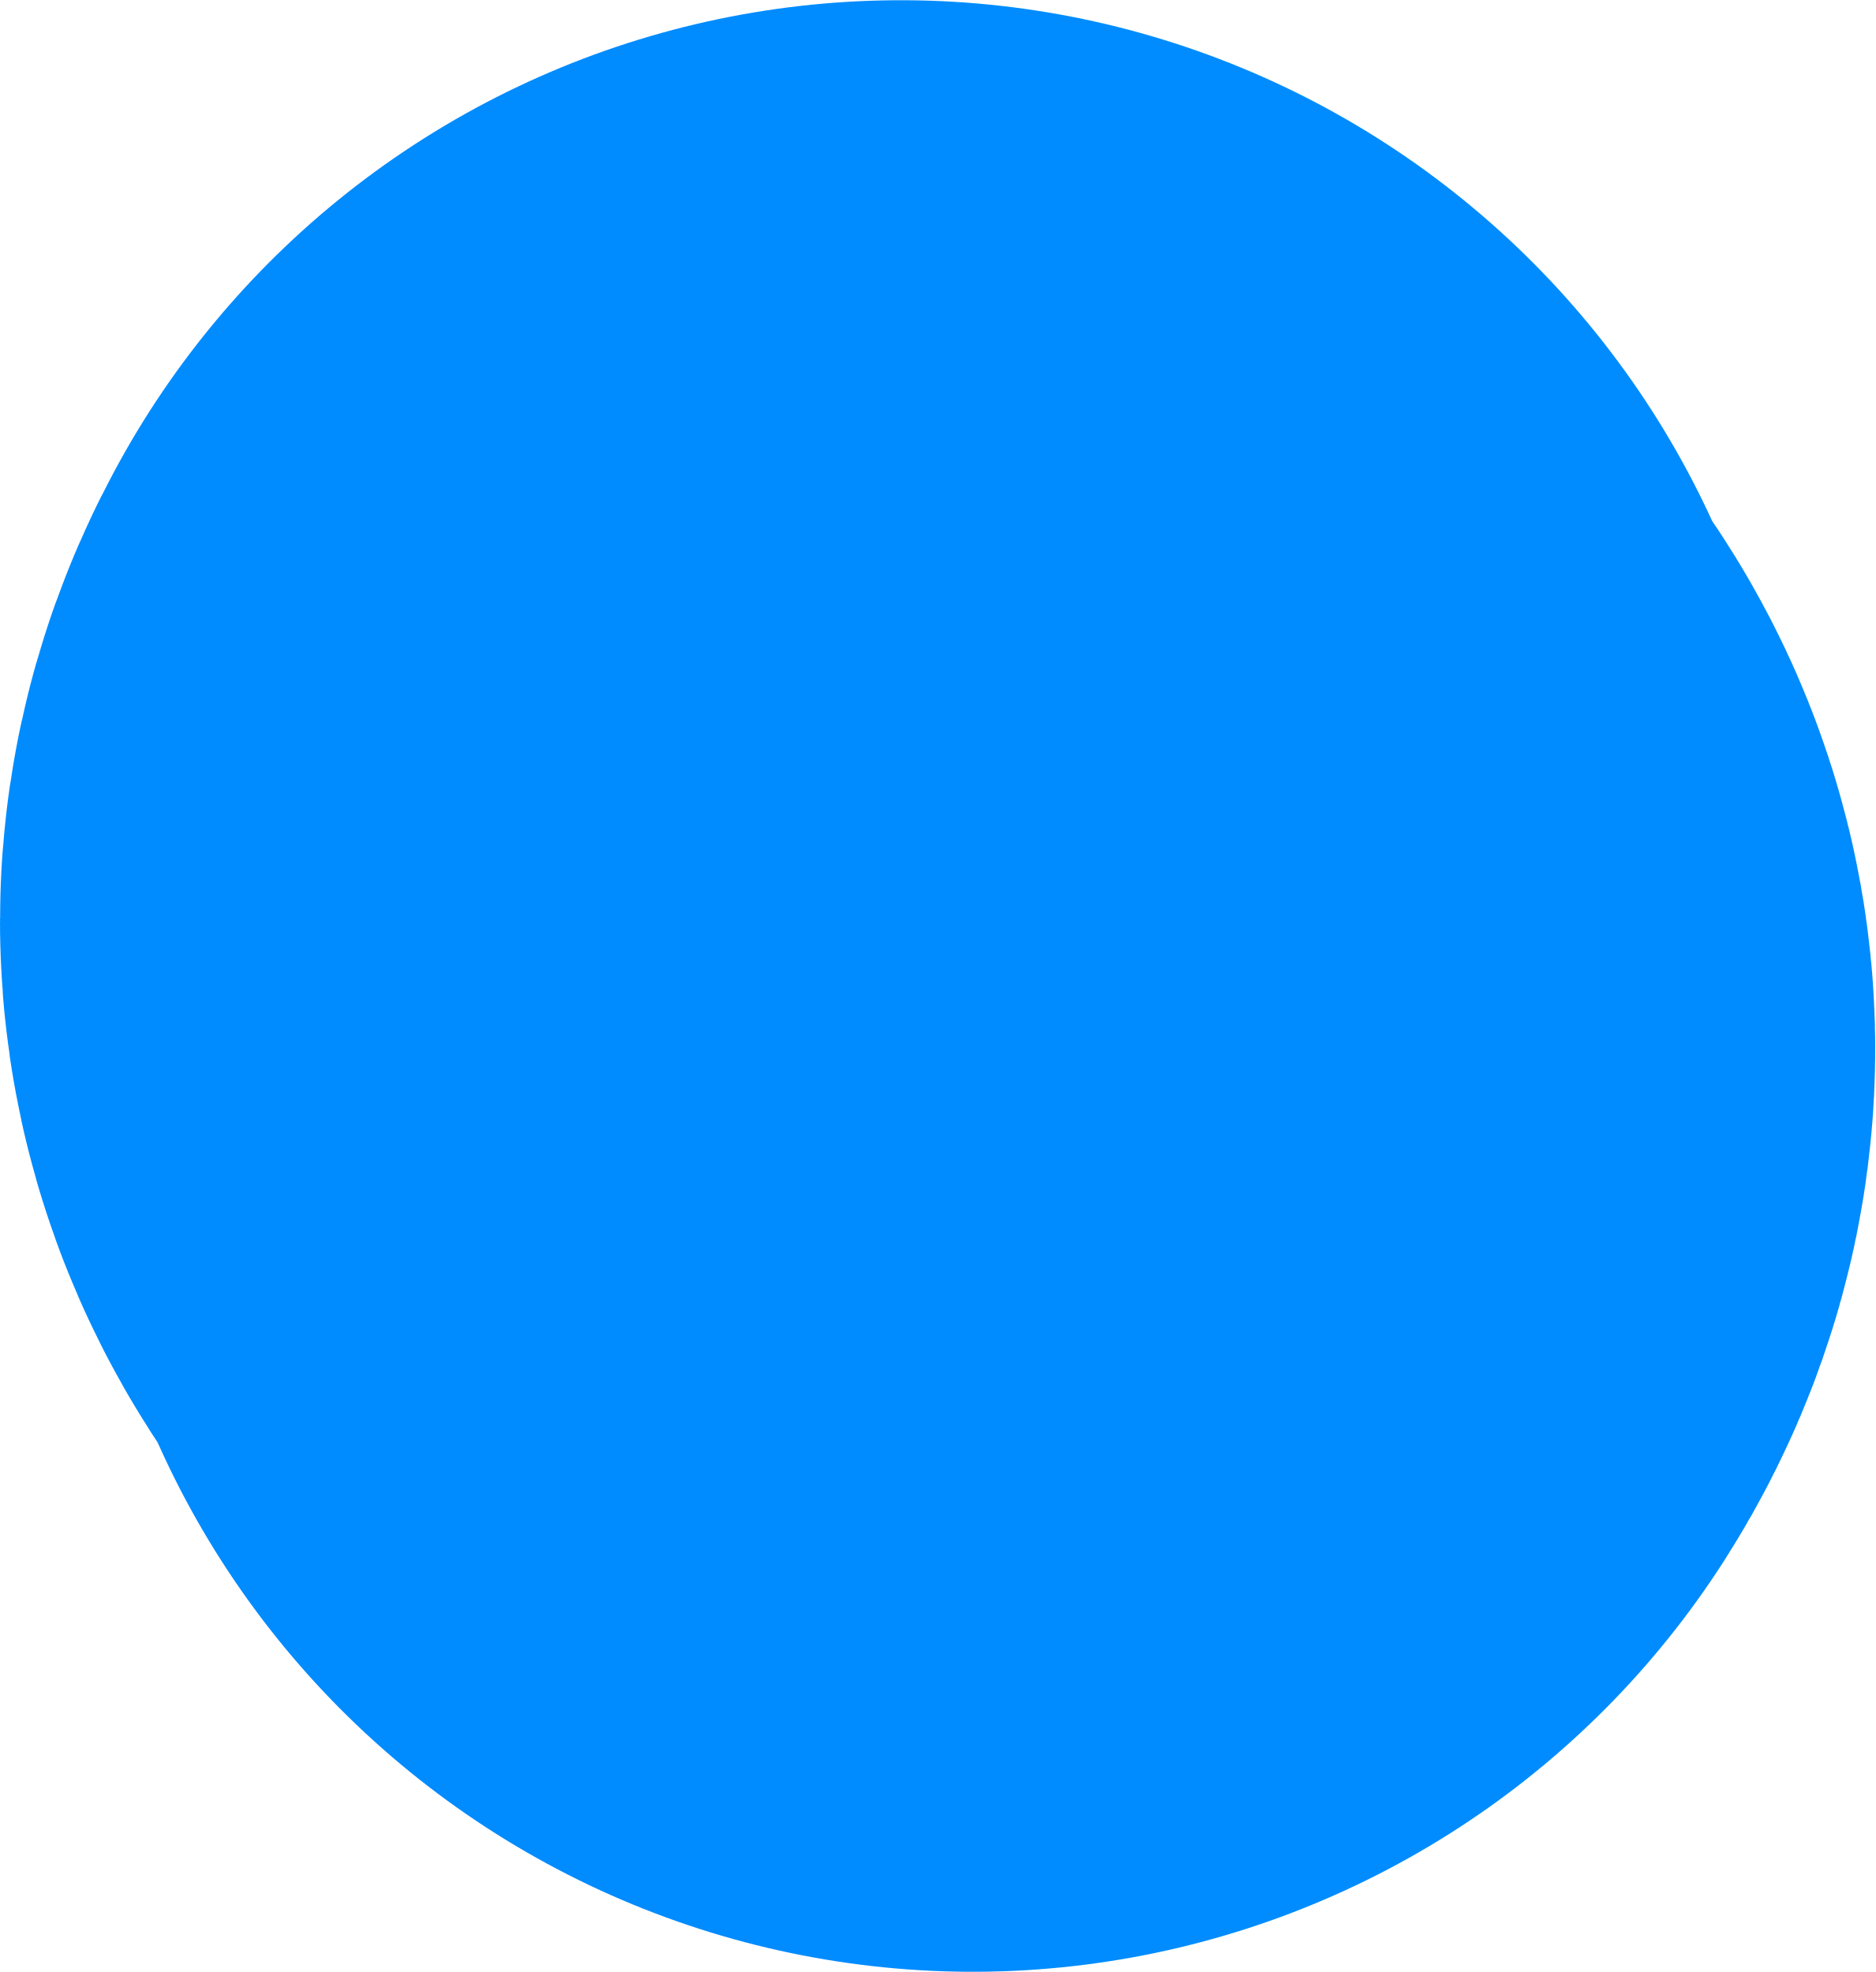
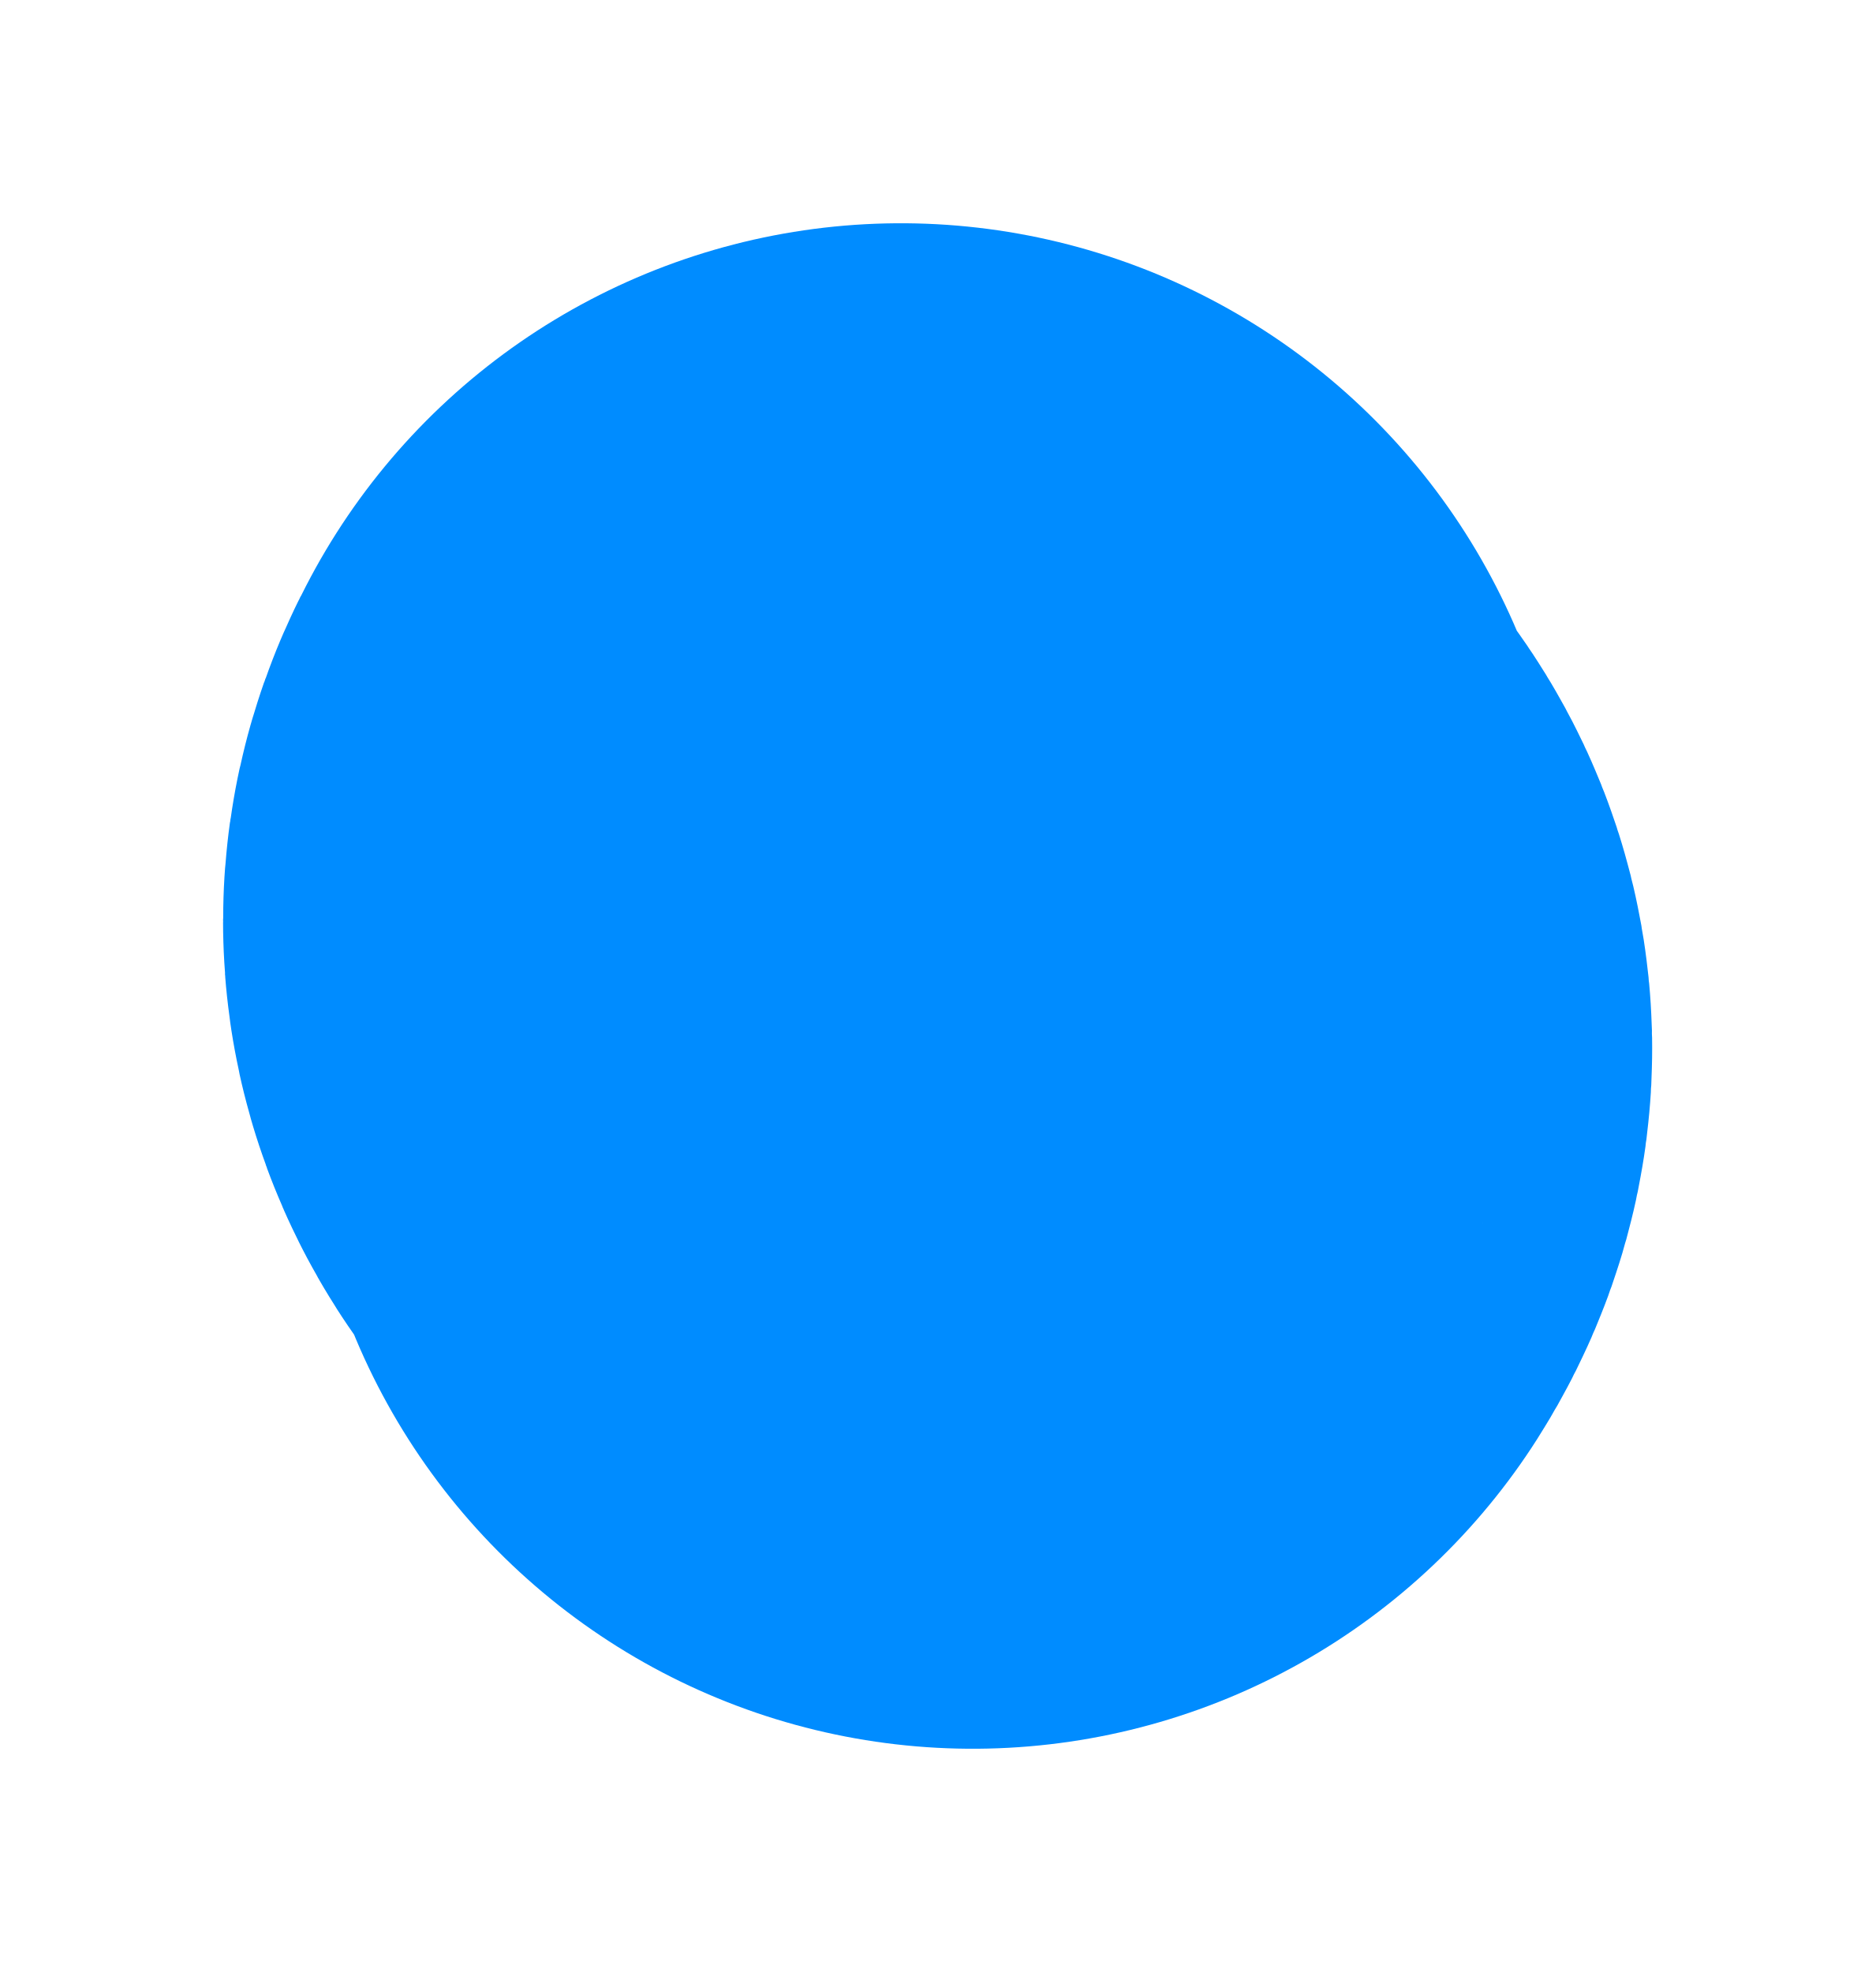
<svg xmlns="http://www.w3.org/2000/svg" preserveAspectRatio="none" overflow="visible" style="display: block;" width="8.407" height="8.842" viewBox="0 0 8.407 8.842" fill="none">
-   <path id="Vector 234257344" d="M4.039 4.001C3.821 4.385 4.6 4.467 4.361 4.841" stroke="#008CFF" stroke-width="8" stroke-linecap="round" stroke-linejoin="round" />
+   <path id="Vector 234257344" d="M4.039 4.001C3.821 4.385 4.6 4.467 4.361 4.841" stroke="#008CFF" stroke-width="6" stroke-linecap="round" stroke-linejoin="round" />
</svg>
